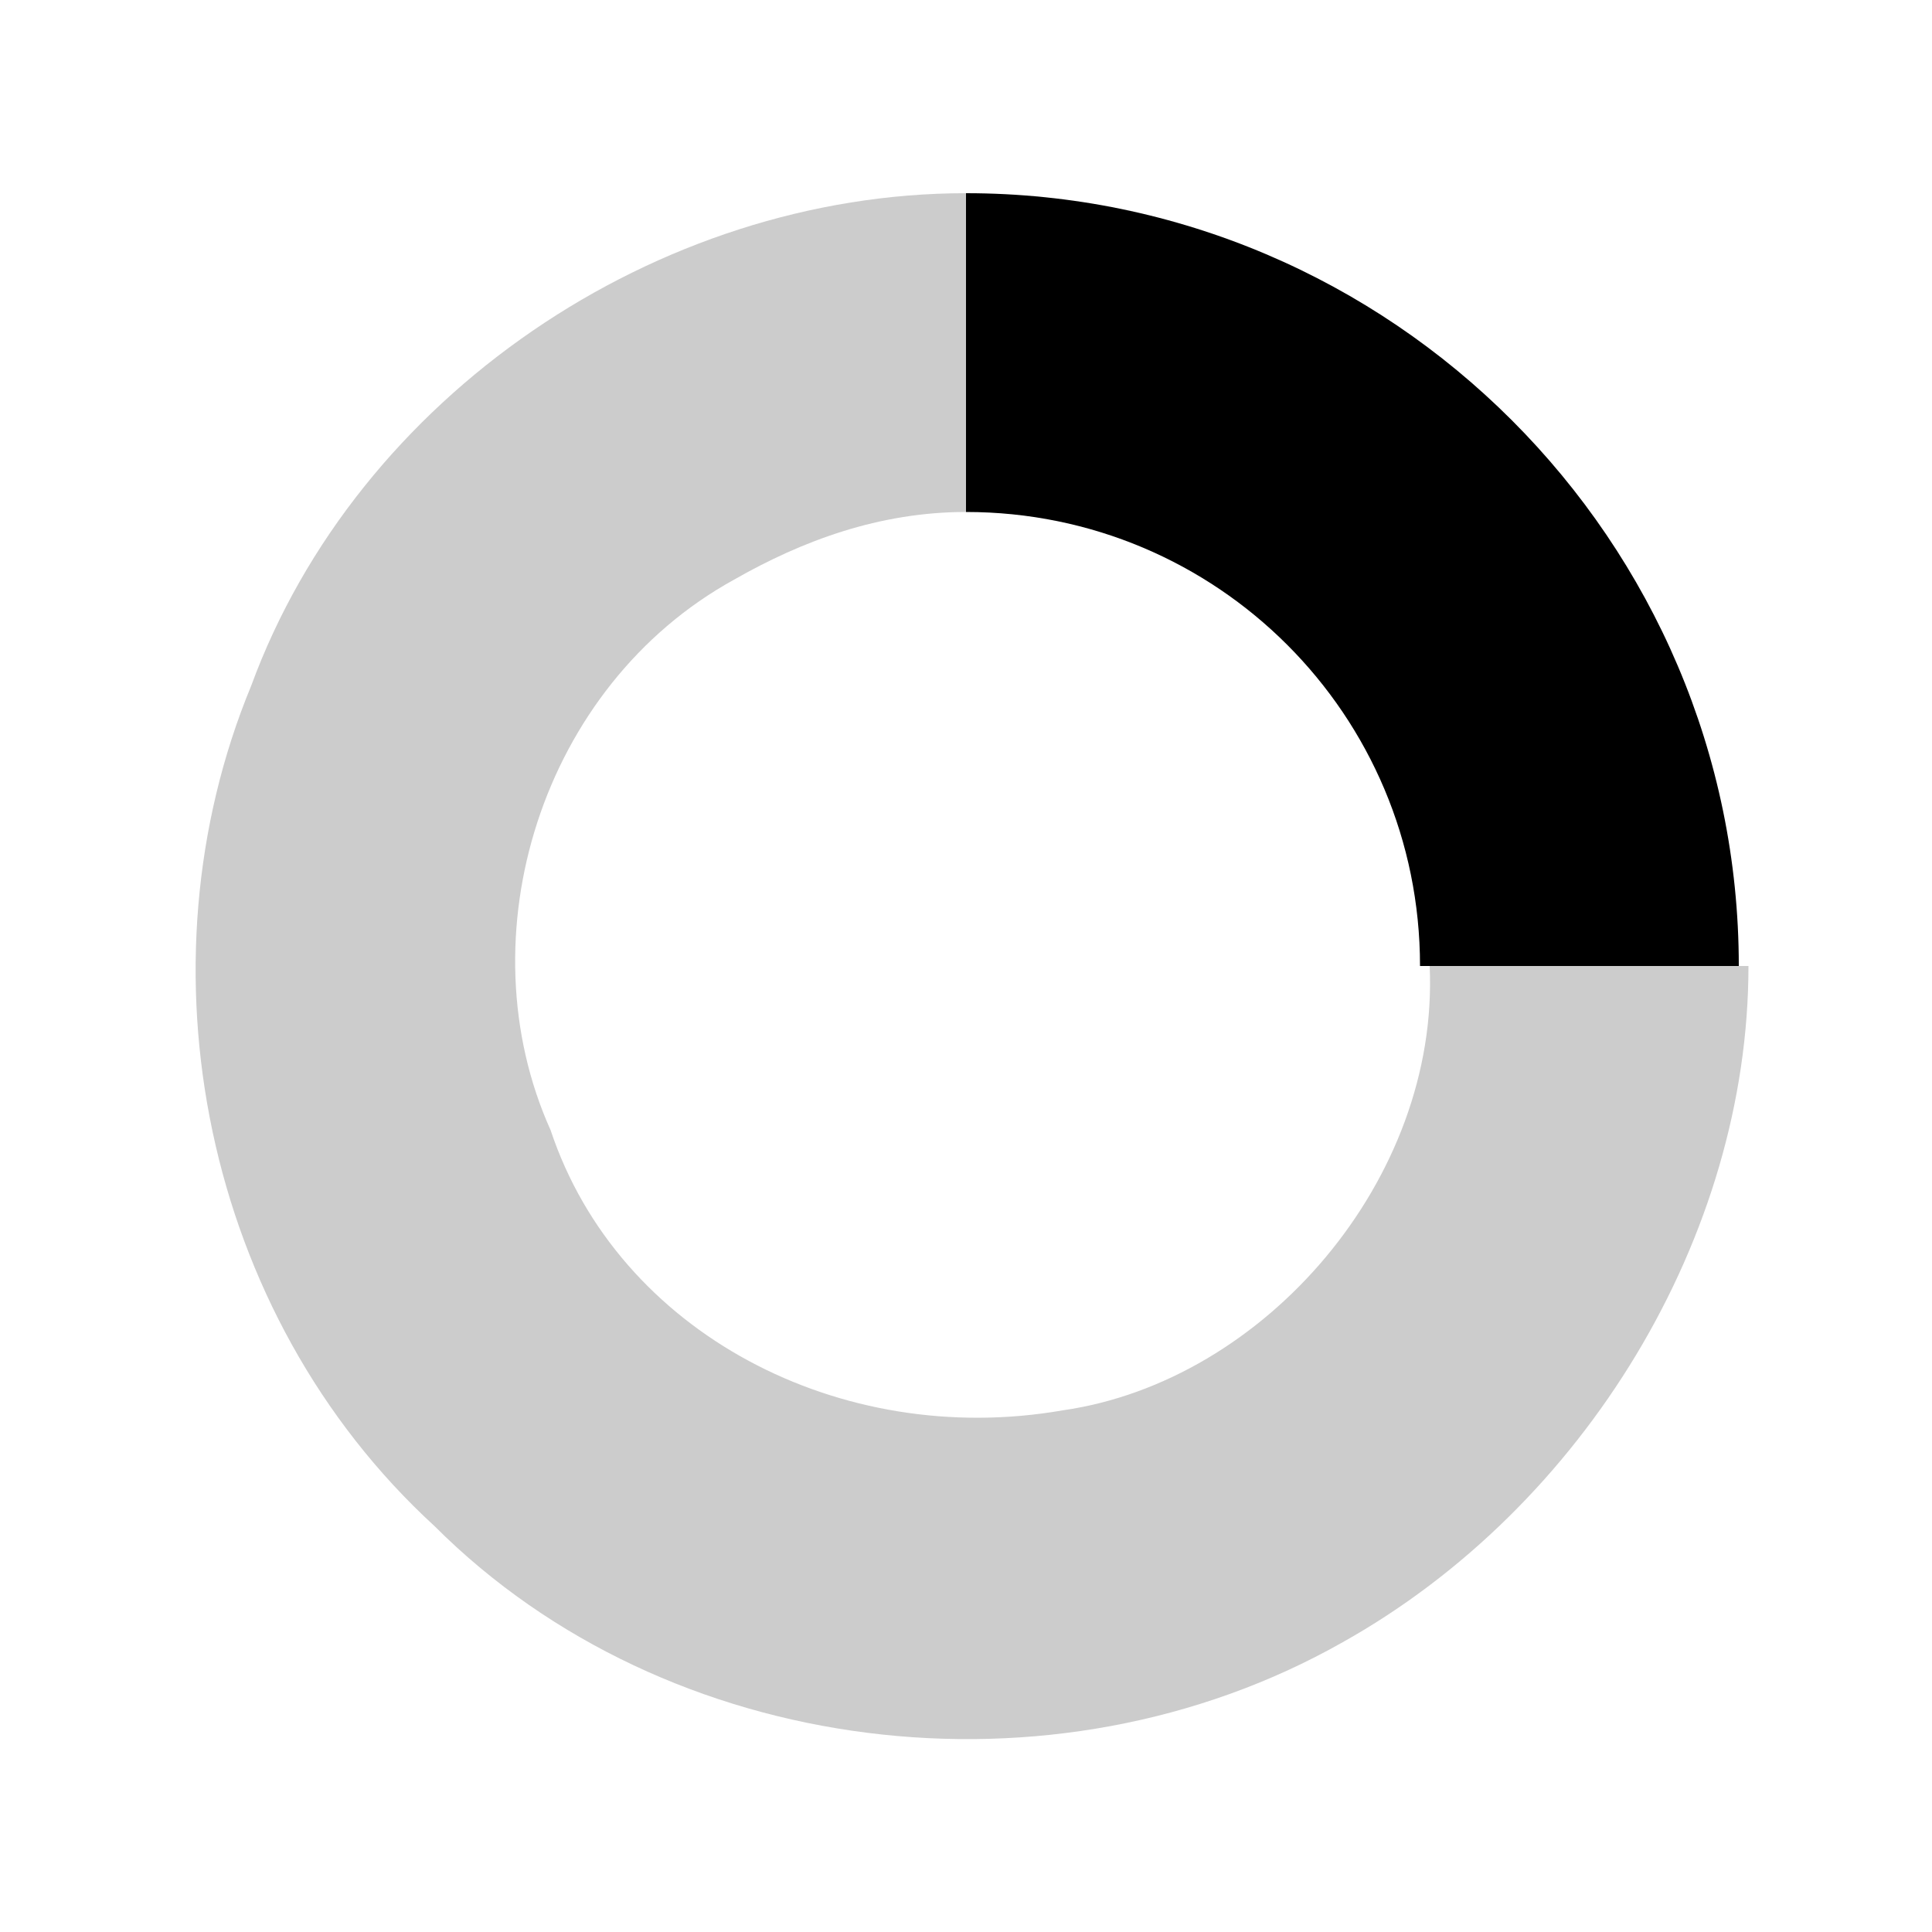
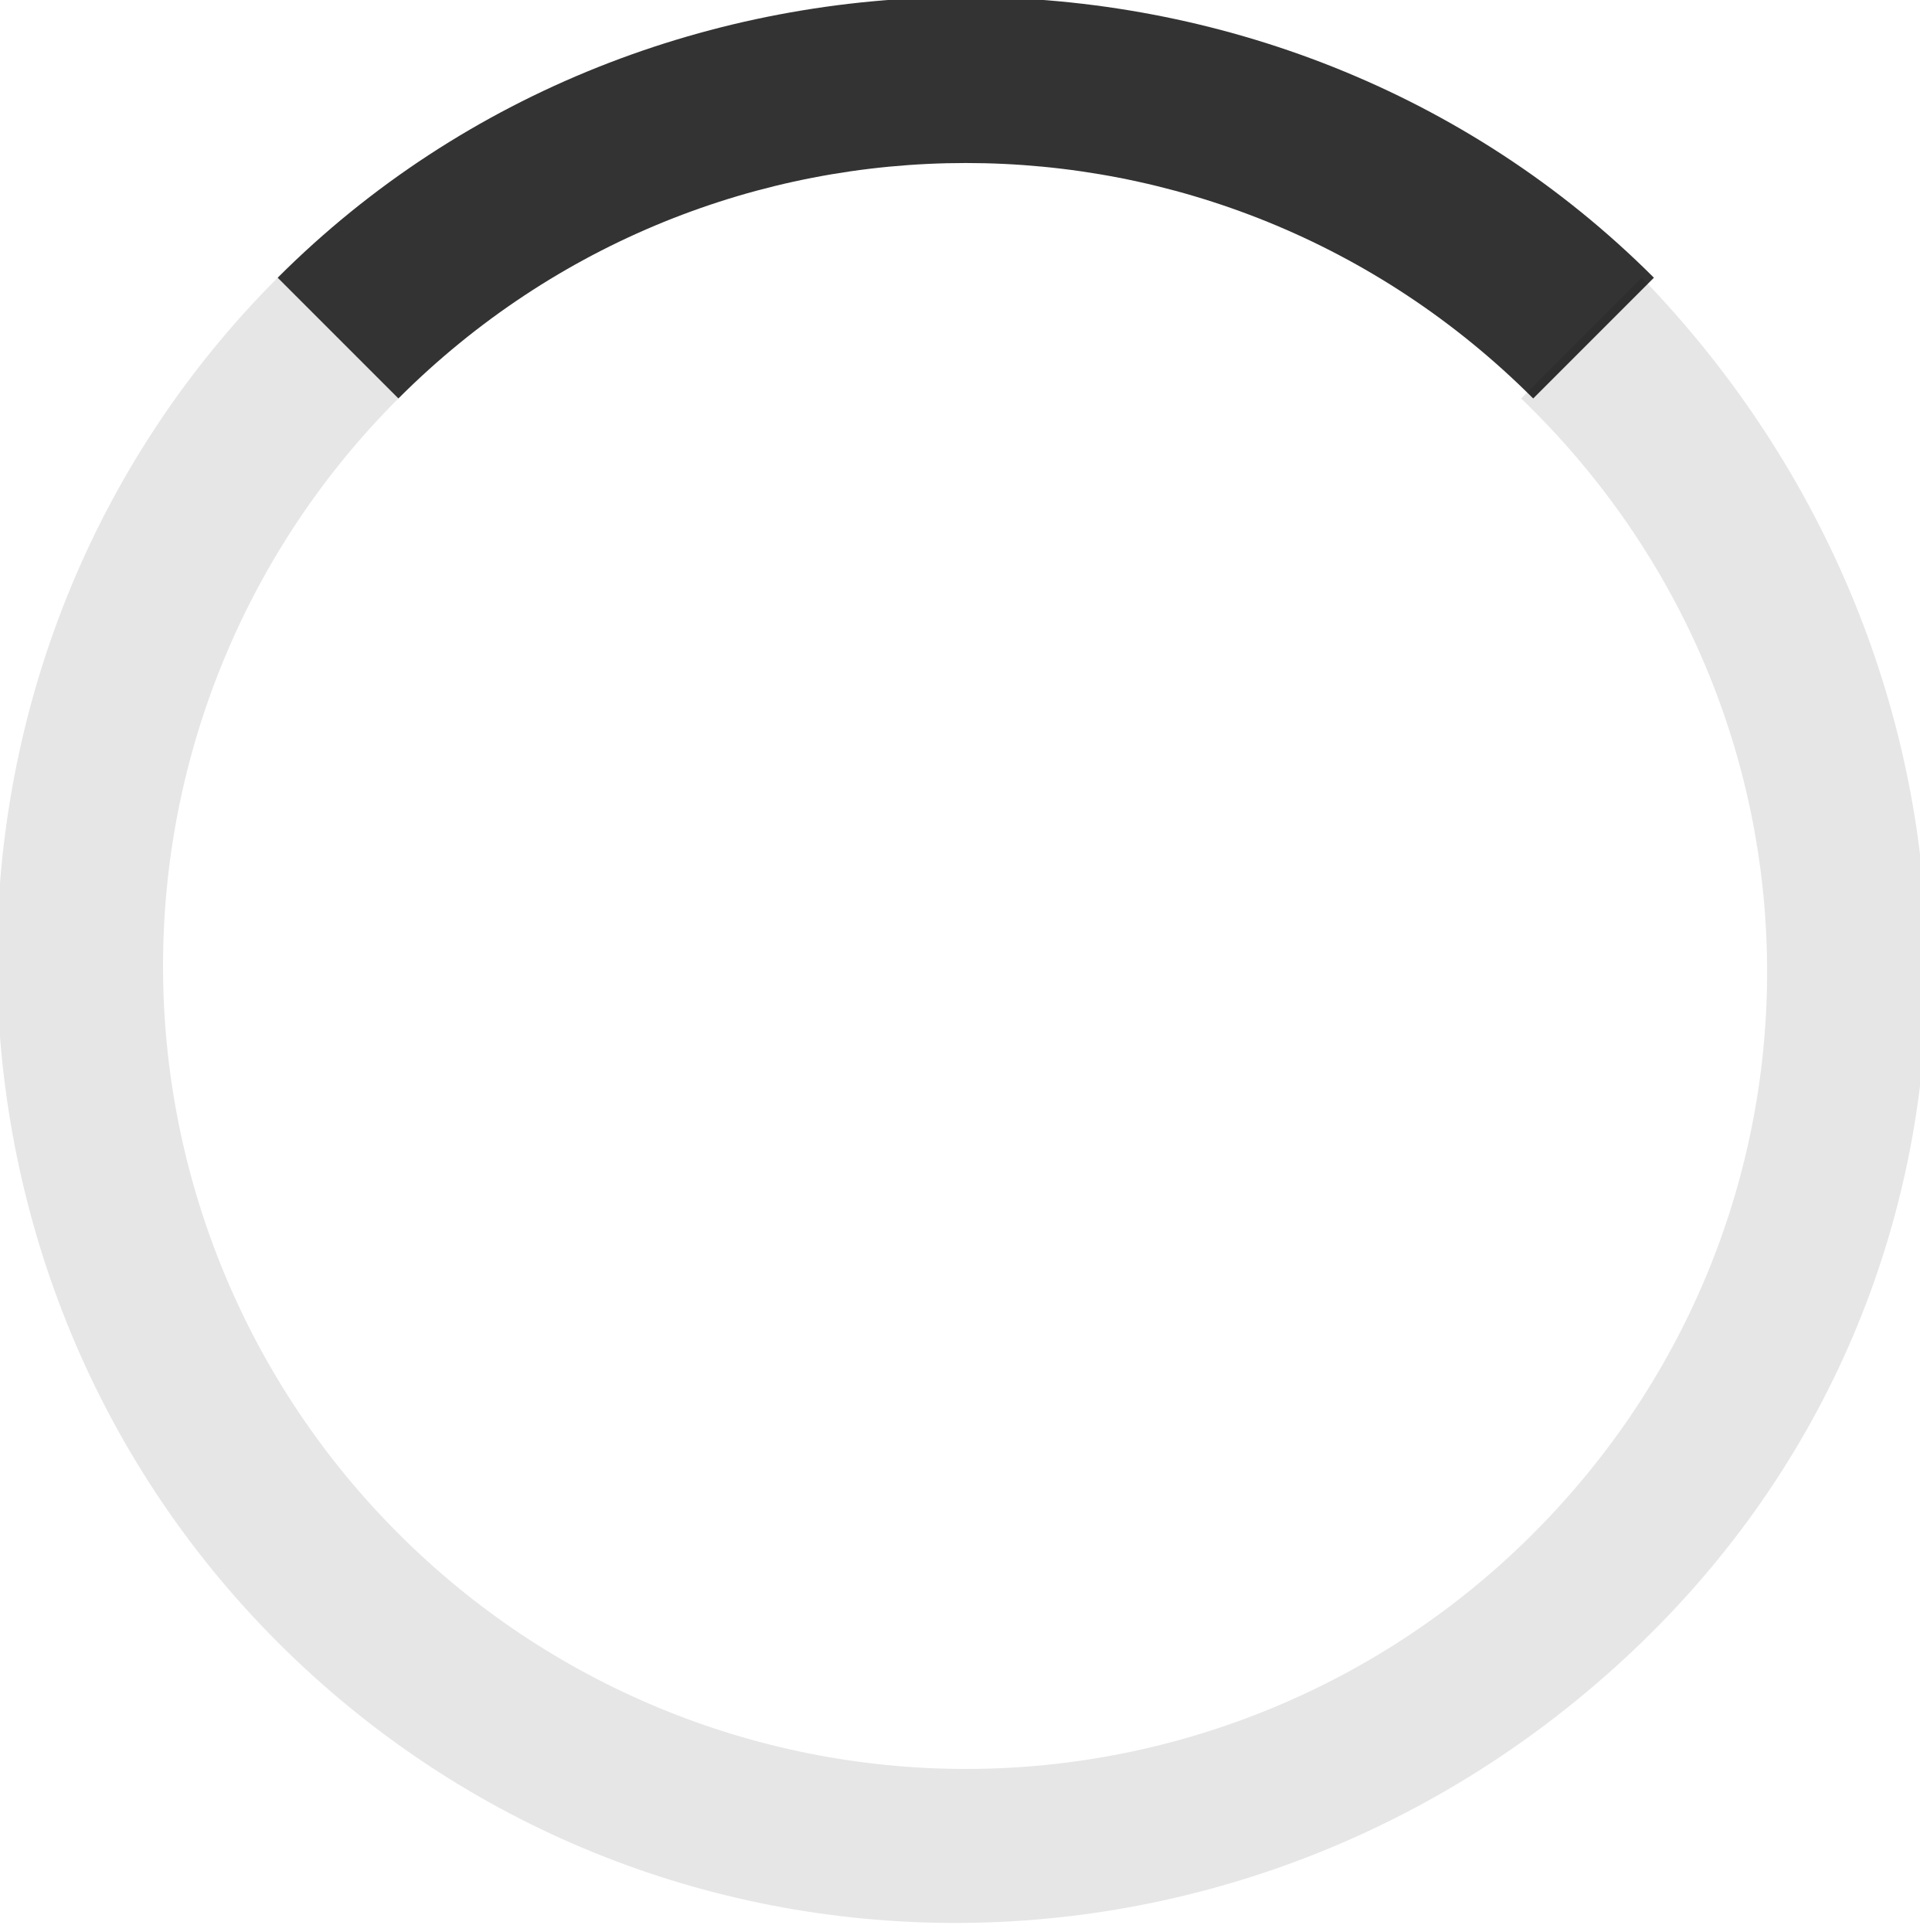
- <svg xmlns="http://www.w3.org/2000/svg" version="1.1" width="20" height="20" viewBox="0 0 20 20">
-   <path d="m10 2 0 3.3c2.6 0 4.7 2.1 4.7 4.7l3.3 0c0-4.4-3.6-8-8-8z" fill="#000" />
-   <path d="M10 2C6.8 2 3.7 4.1 2.6 7.1 1.4 10 2.1 13.6 4.5 15.8c2.4 2.4 6.4 2.9 9.4 1.2 2.5-1.4 4.2-4.2 4.2-7-1.1 0-2.2 0-3.3 0 0.1 2.2-1.7 4.3-3.8 4.6C8.7 15 6.4 13.8 5.7 11.7 4.8 9.7 5.6 7.1 7.6 6 8.3 5.6 9.1 5.3 10 5.3c0-1.1 0-2.2 0-3.3z" style="fill:#000;opacity:0.2" />
+ <svg xmlns="http://www.w3.org/2000/svg" width="15.9" height="16">
+   <path d="M2.3 2.3l1 1c2.6-2.6 6.8-2.6 9.4 0l1-1C10.6-.8 5.4-.8 2.3 2.3z" fill="#333" />
+   <path d="M12.7 12.7a6.64 6.64 0 0 1-9.4 0 6.64 6.64 0 0 1 0-9.4l-1-1c-3.1 3.1-3.1 8.2 0 11.3s8.1 3.1 11.3 0 3.1-8.1 0-11.3l-1 1c2.7 2.6 2.7 6.8.1 9.4z" opacity=".1" />
</svg>
